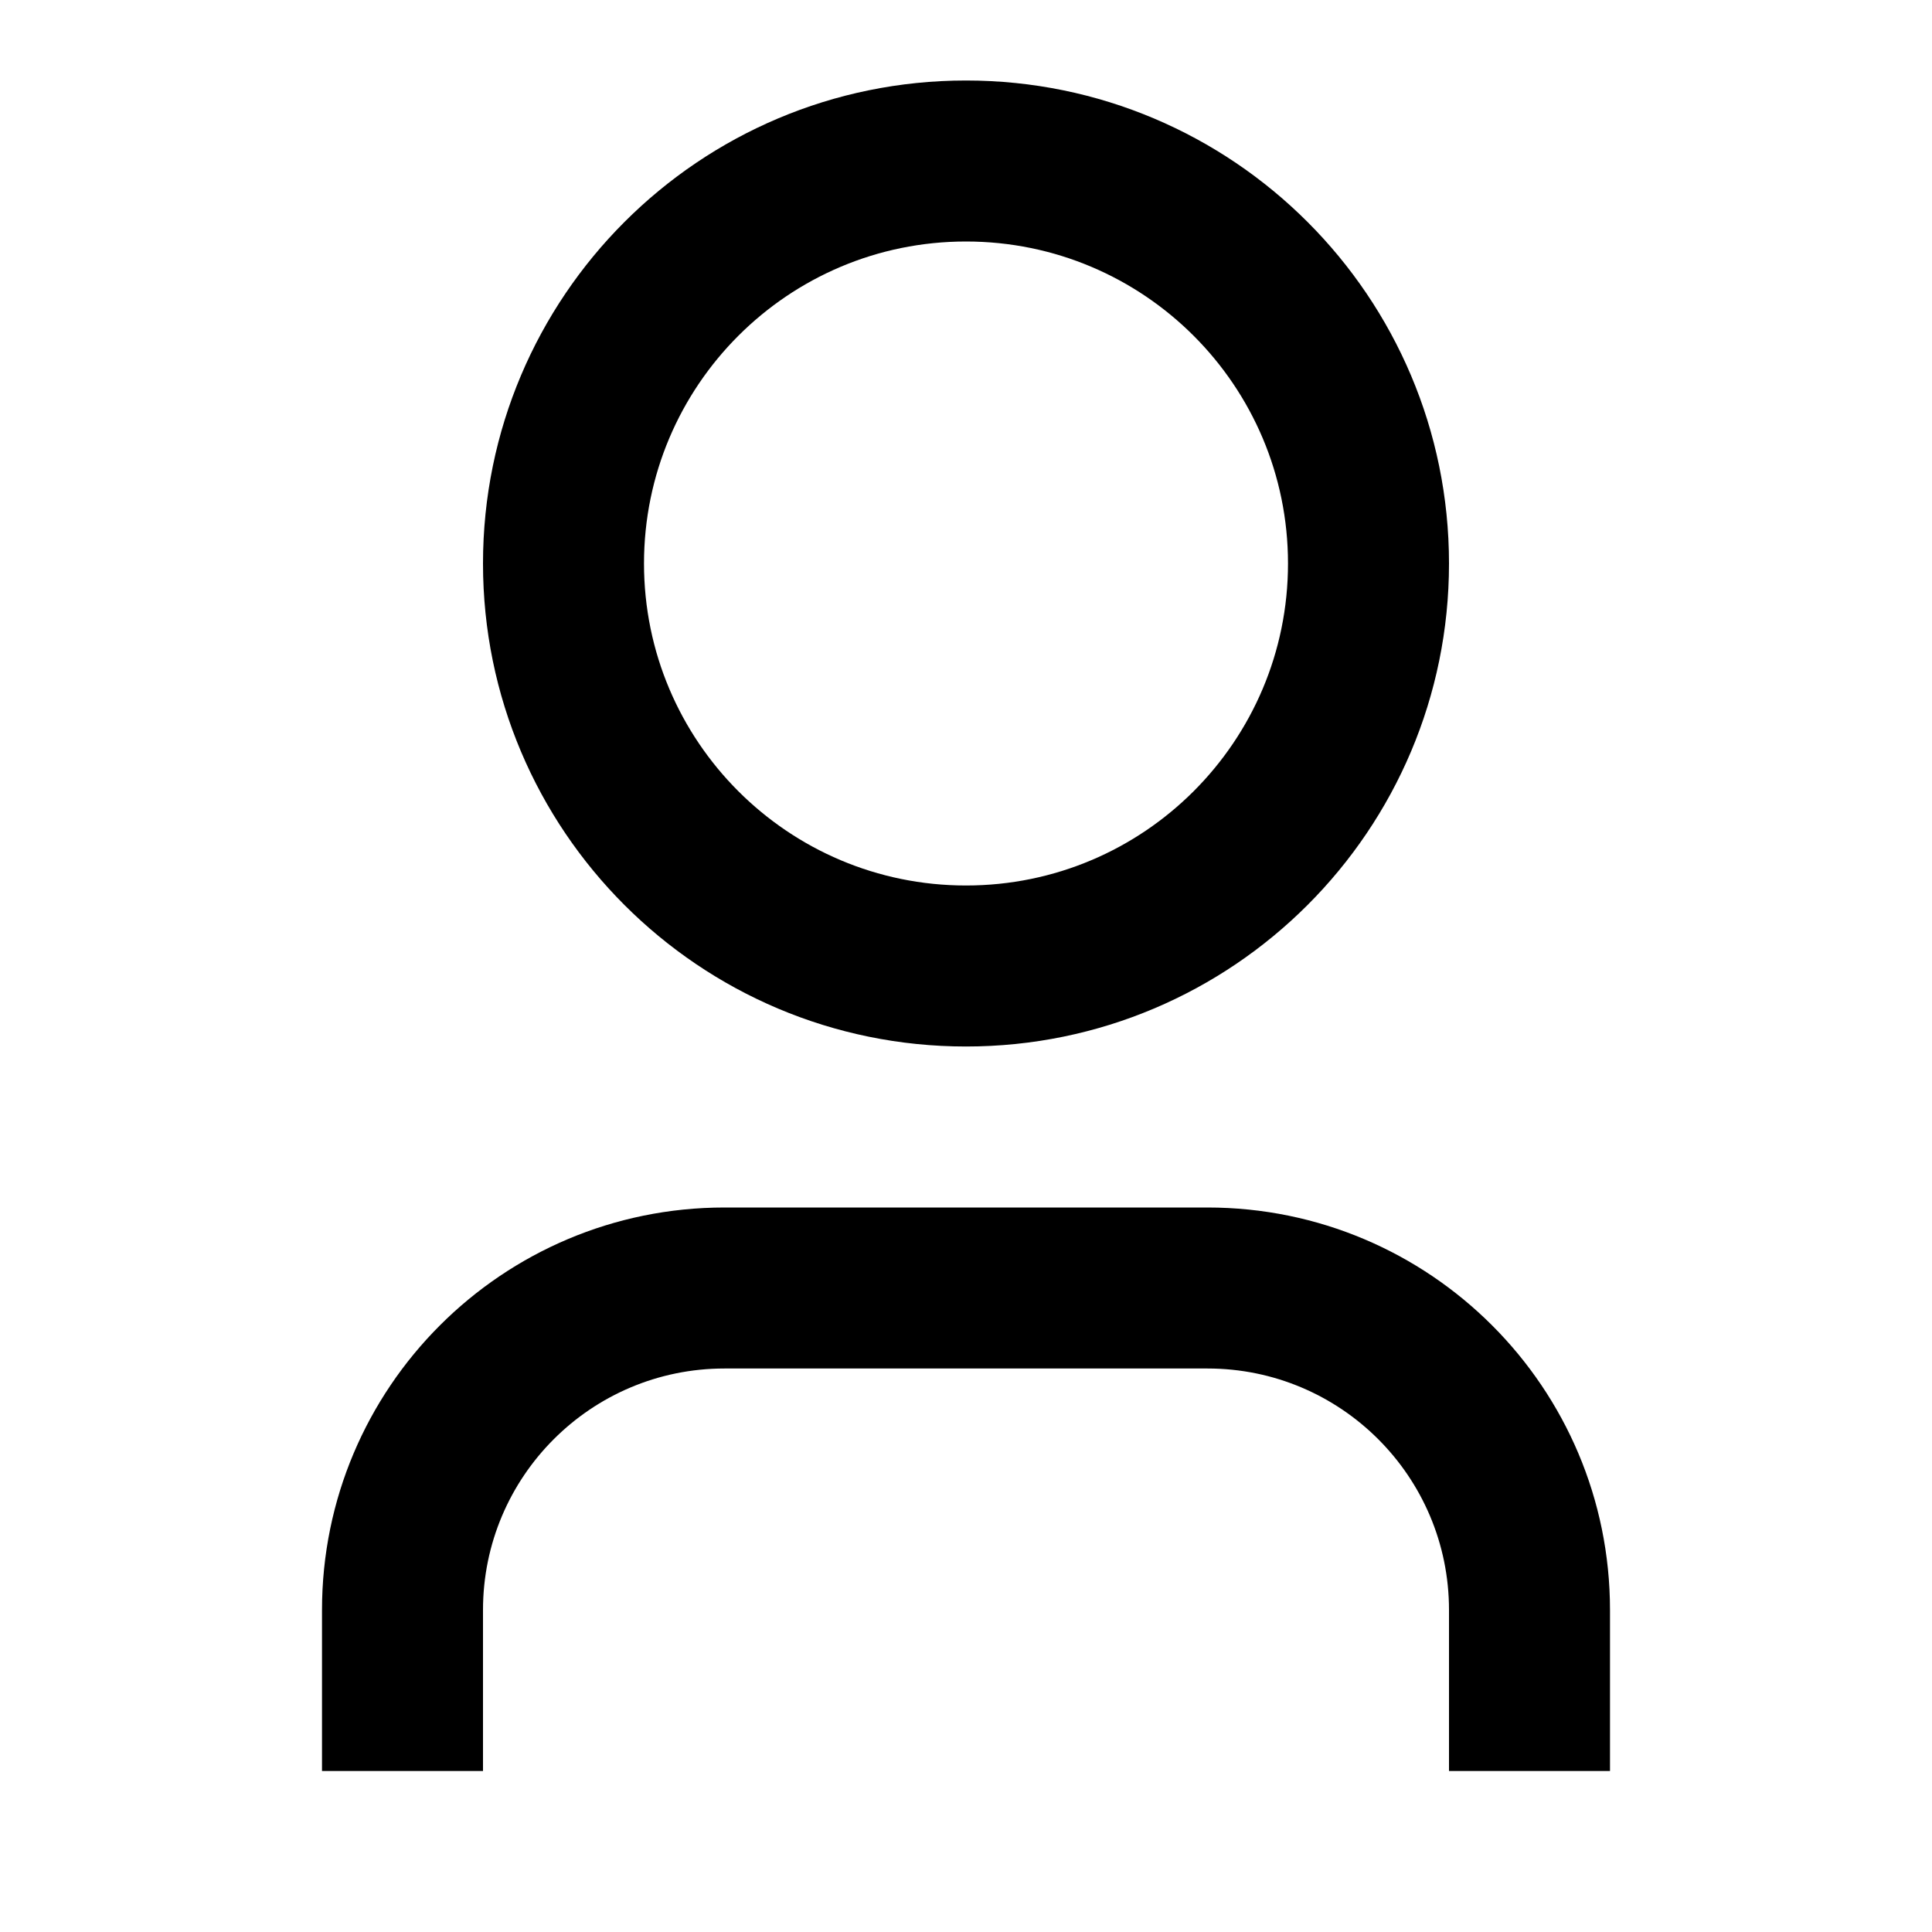
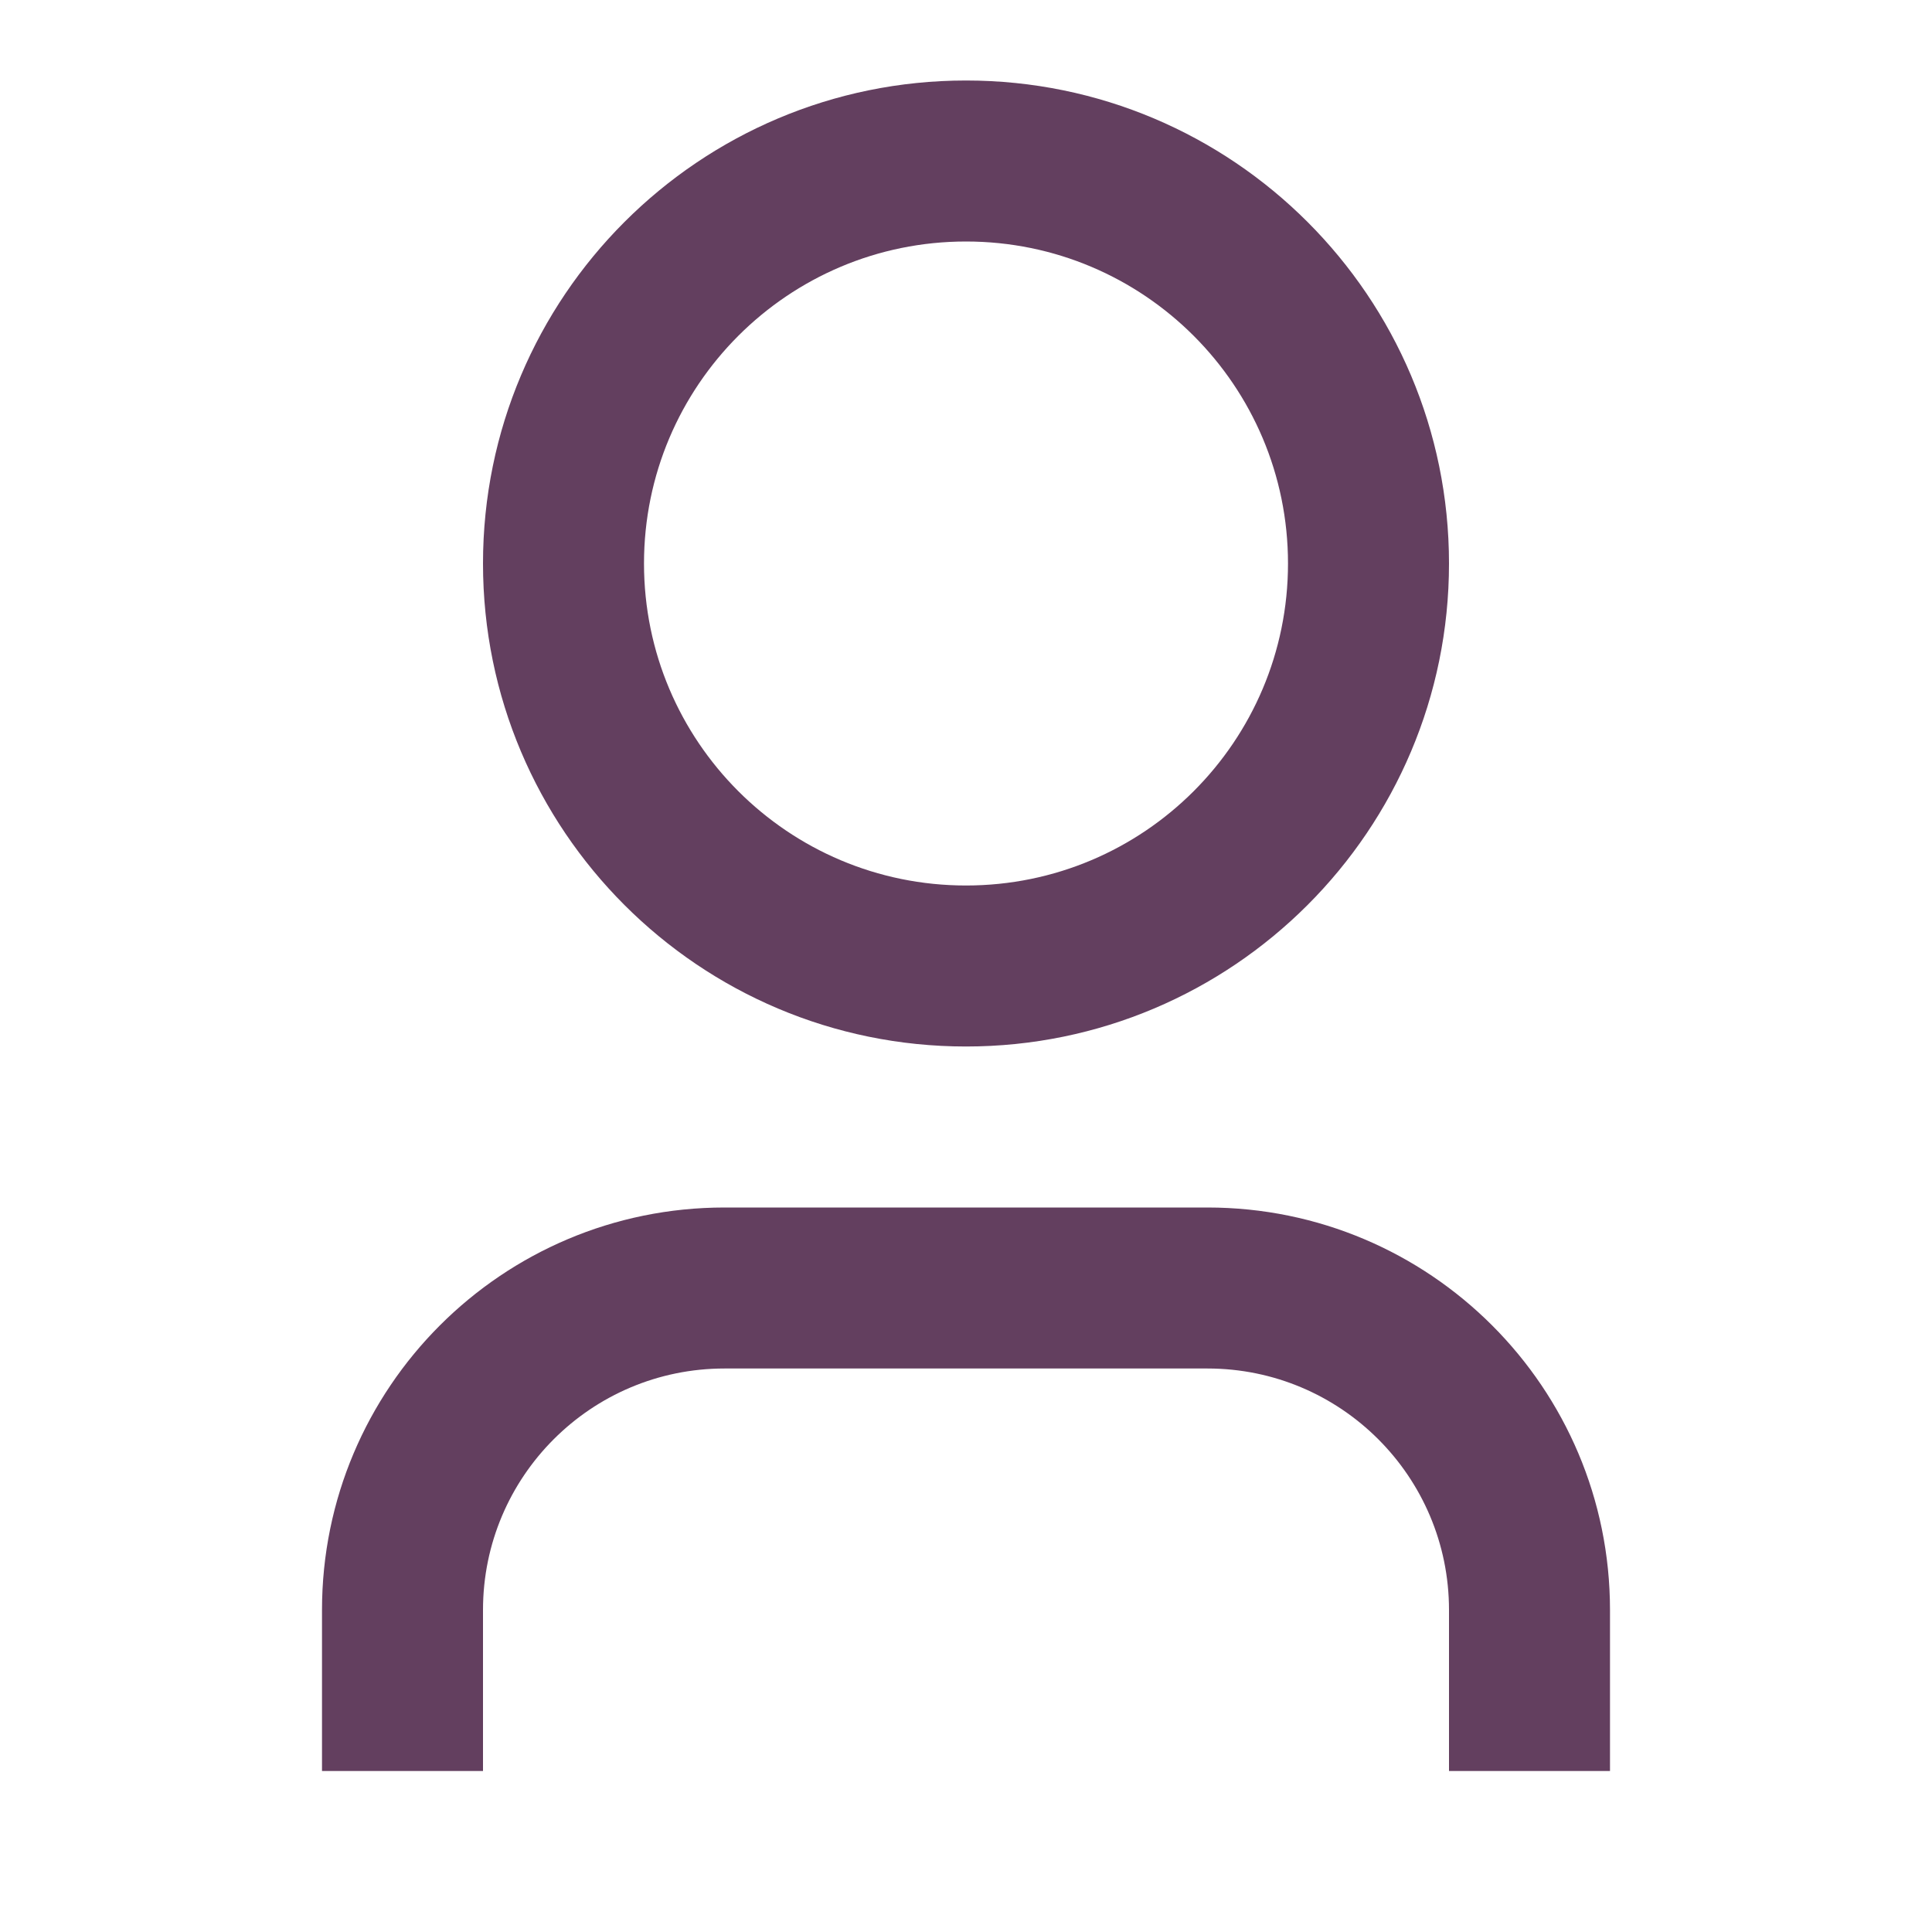
- <svg xmlns="http://www.w3.org/2000/svg" stroke="currentColor" fill="currentColor" stroke-width="0" viewBox="0 0 24 24" class="Input_icon__25hZg" height="1em" width="1em">
+ <svg xmlns="http://www.w3.org/2000/svg" stroke="#633f5f" fill="#633f5f" stroke-width="0" viewBox="0 0 24 24" class="Input_icon__25hZg" height="1em" width="1em">
  <g>
    <path fill="none" d="M0 0h24v24H0z" />
    <path d="M20 22h-2v-2a3 3 0 0 0-3-3H9a3 3 0 0 0-3 3v2H4v-2a5 5 0 0 1 5-5h6a5 5 0 0 1 5 5v2zm-8-9a6 6 0 1 1 0-12 6 6 0 0 1 0 12zm0-2a4 4 0 1 0 0-8 4 4 0 0 0 0 8z">
    </path>
  </g>
</svg>
